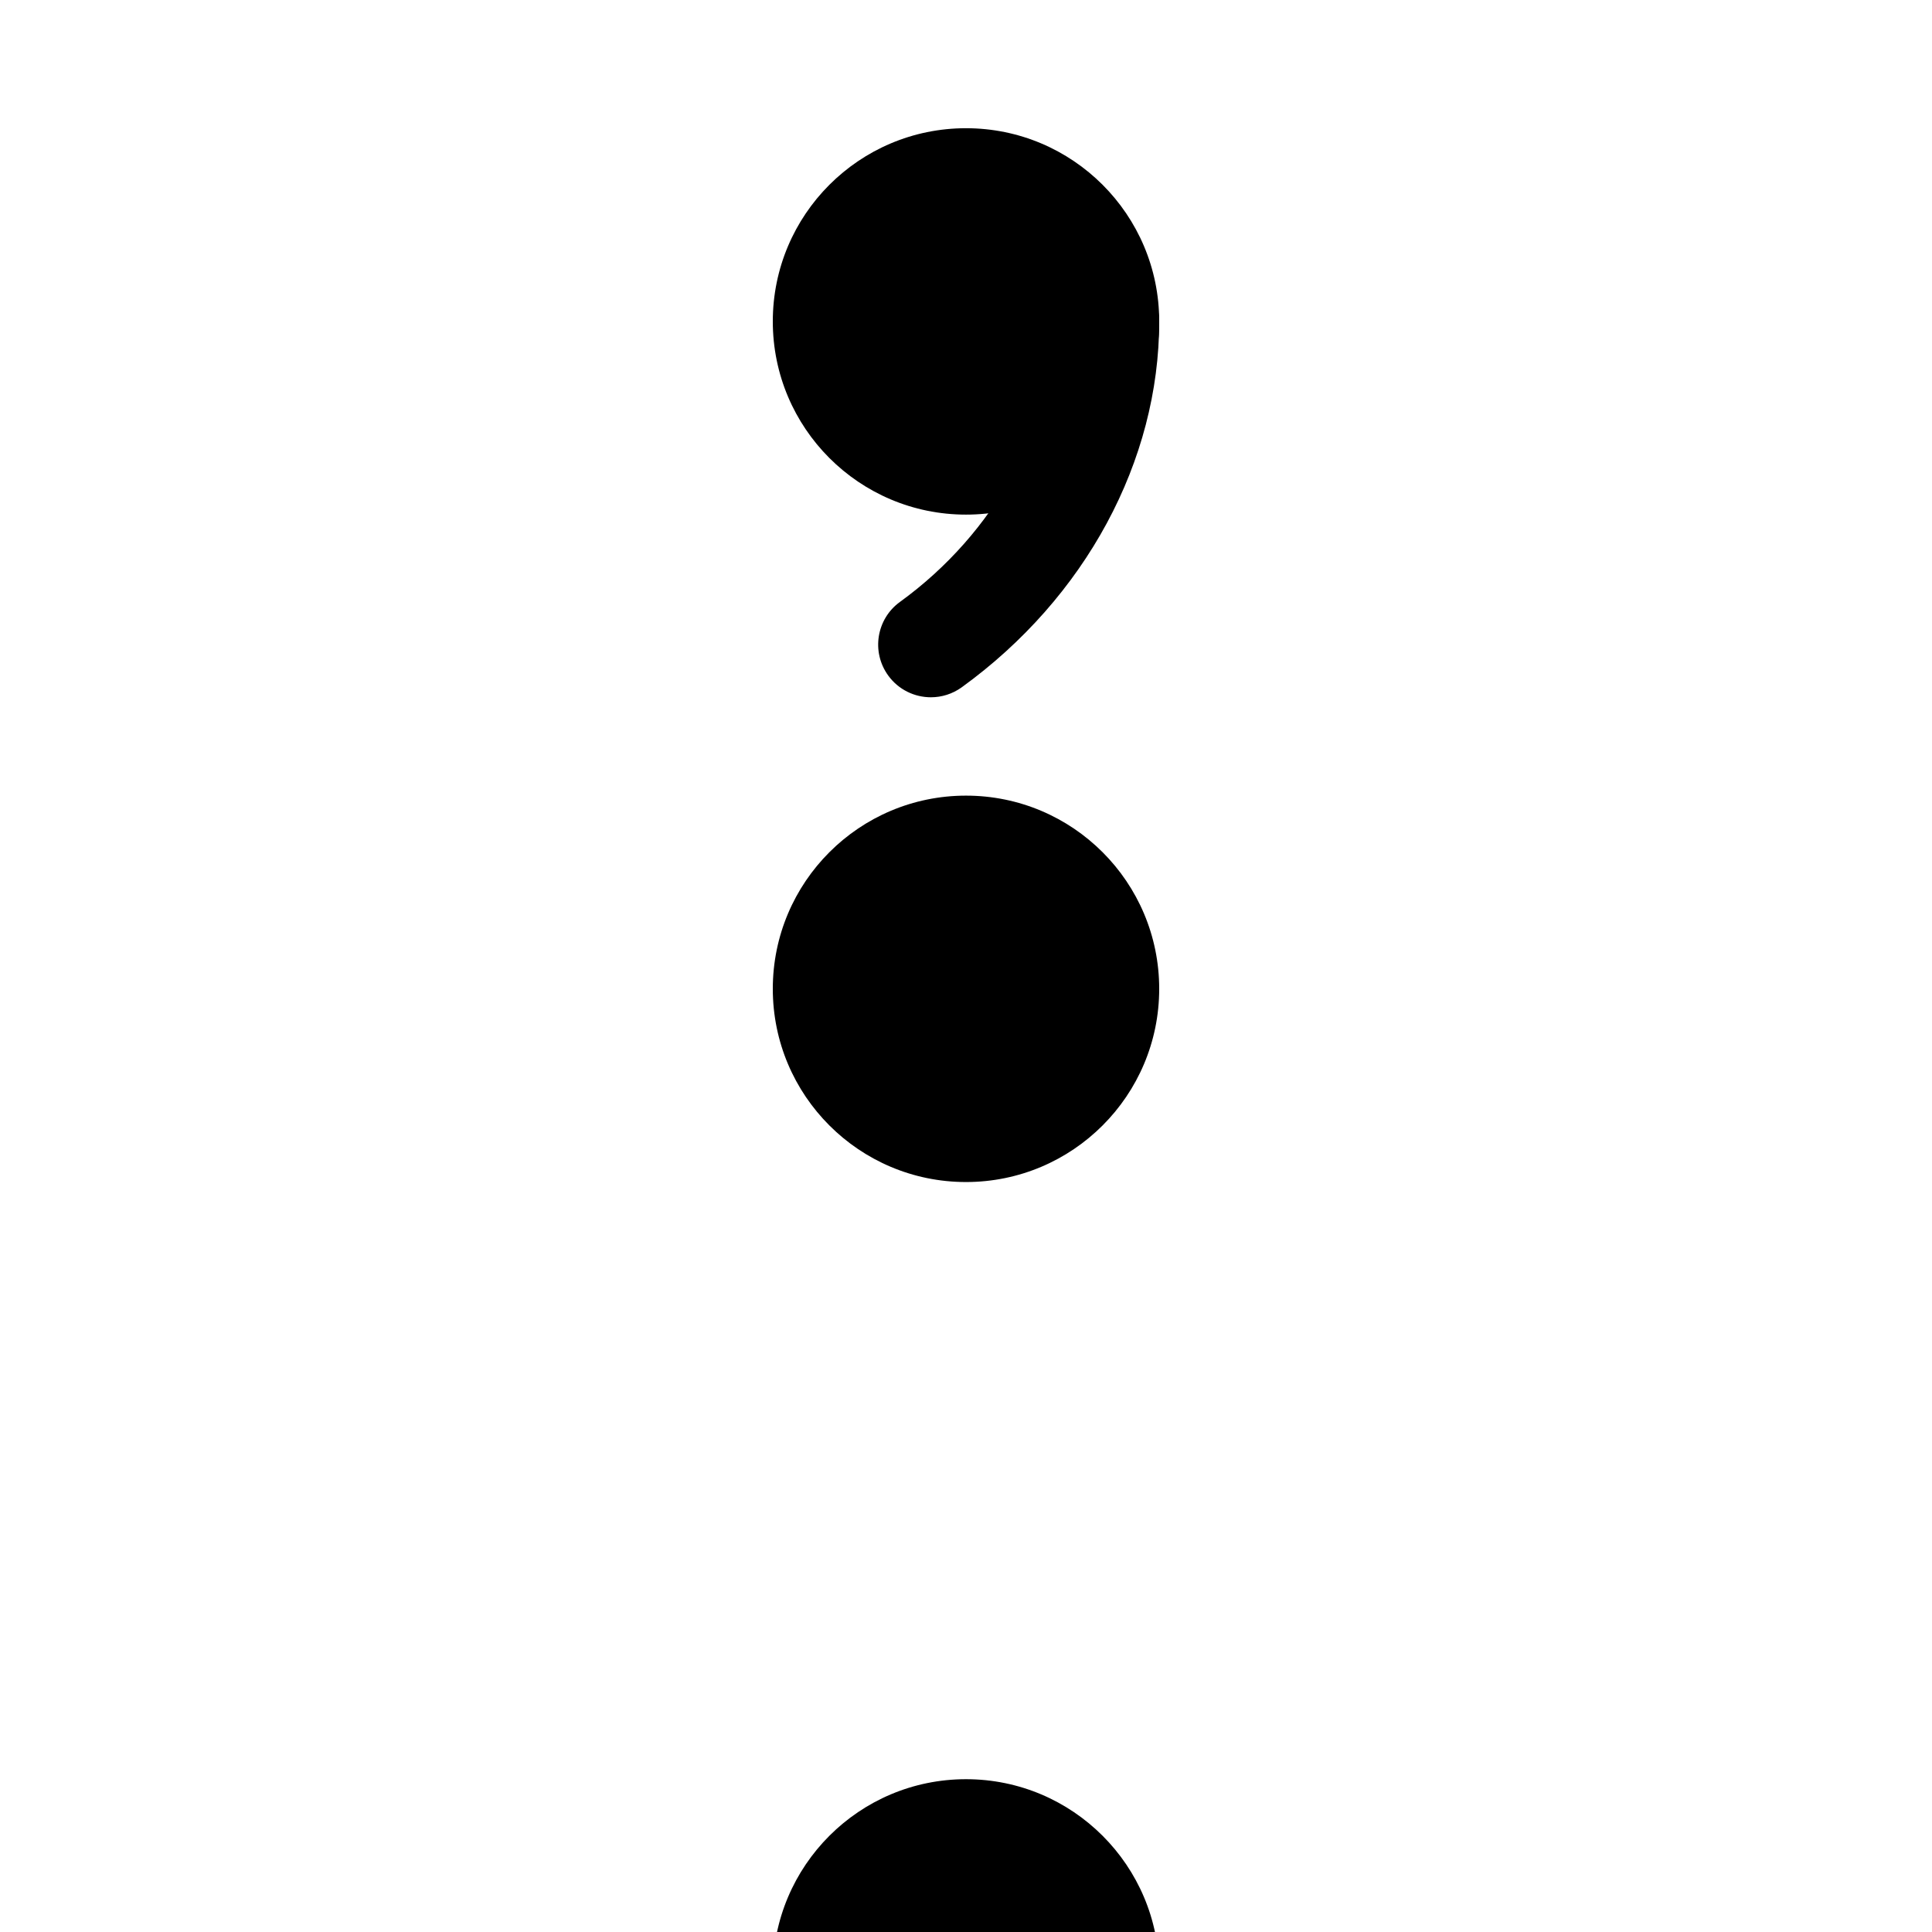
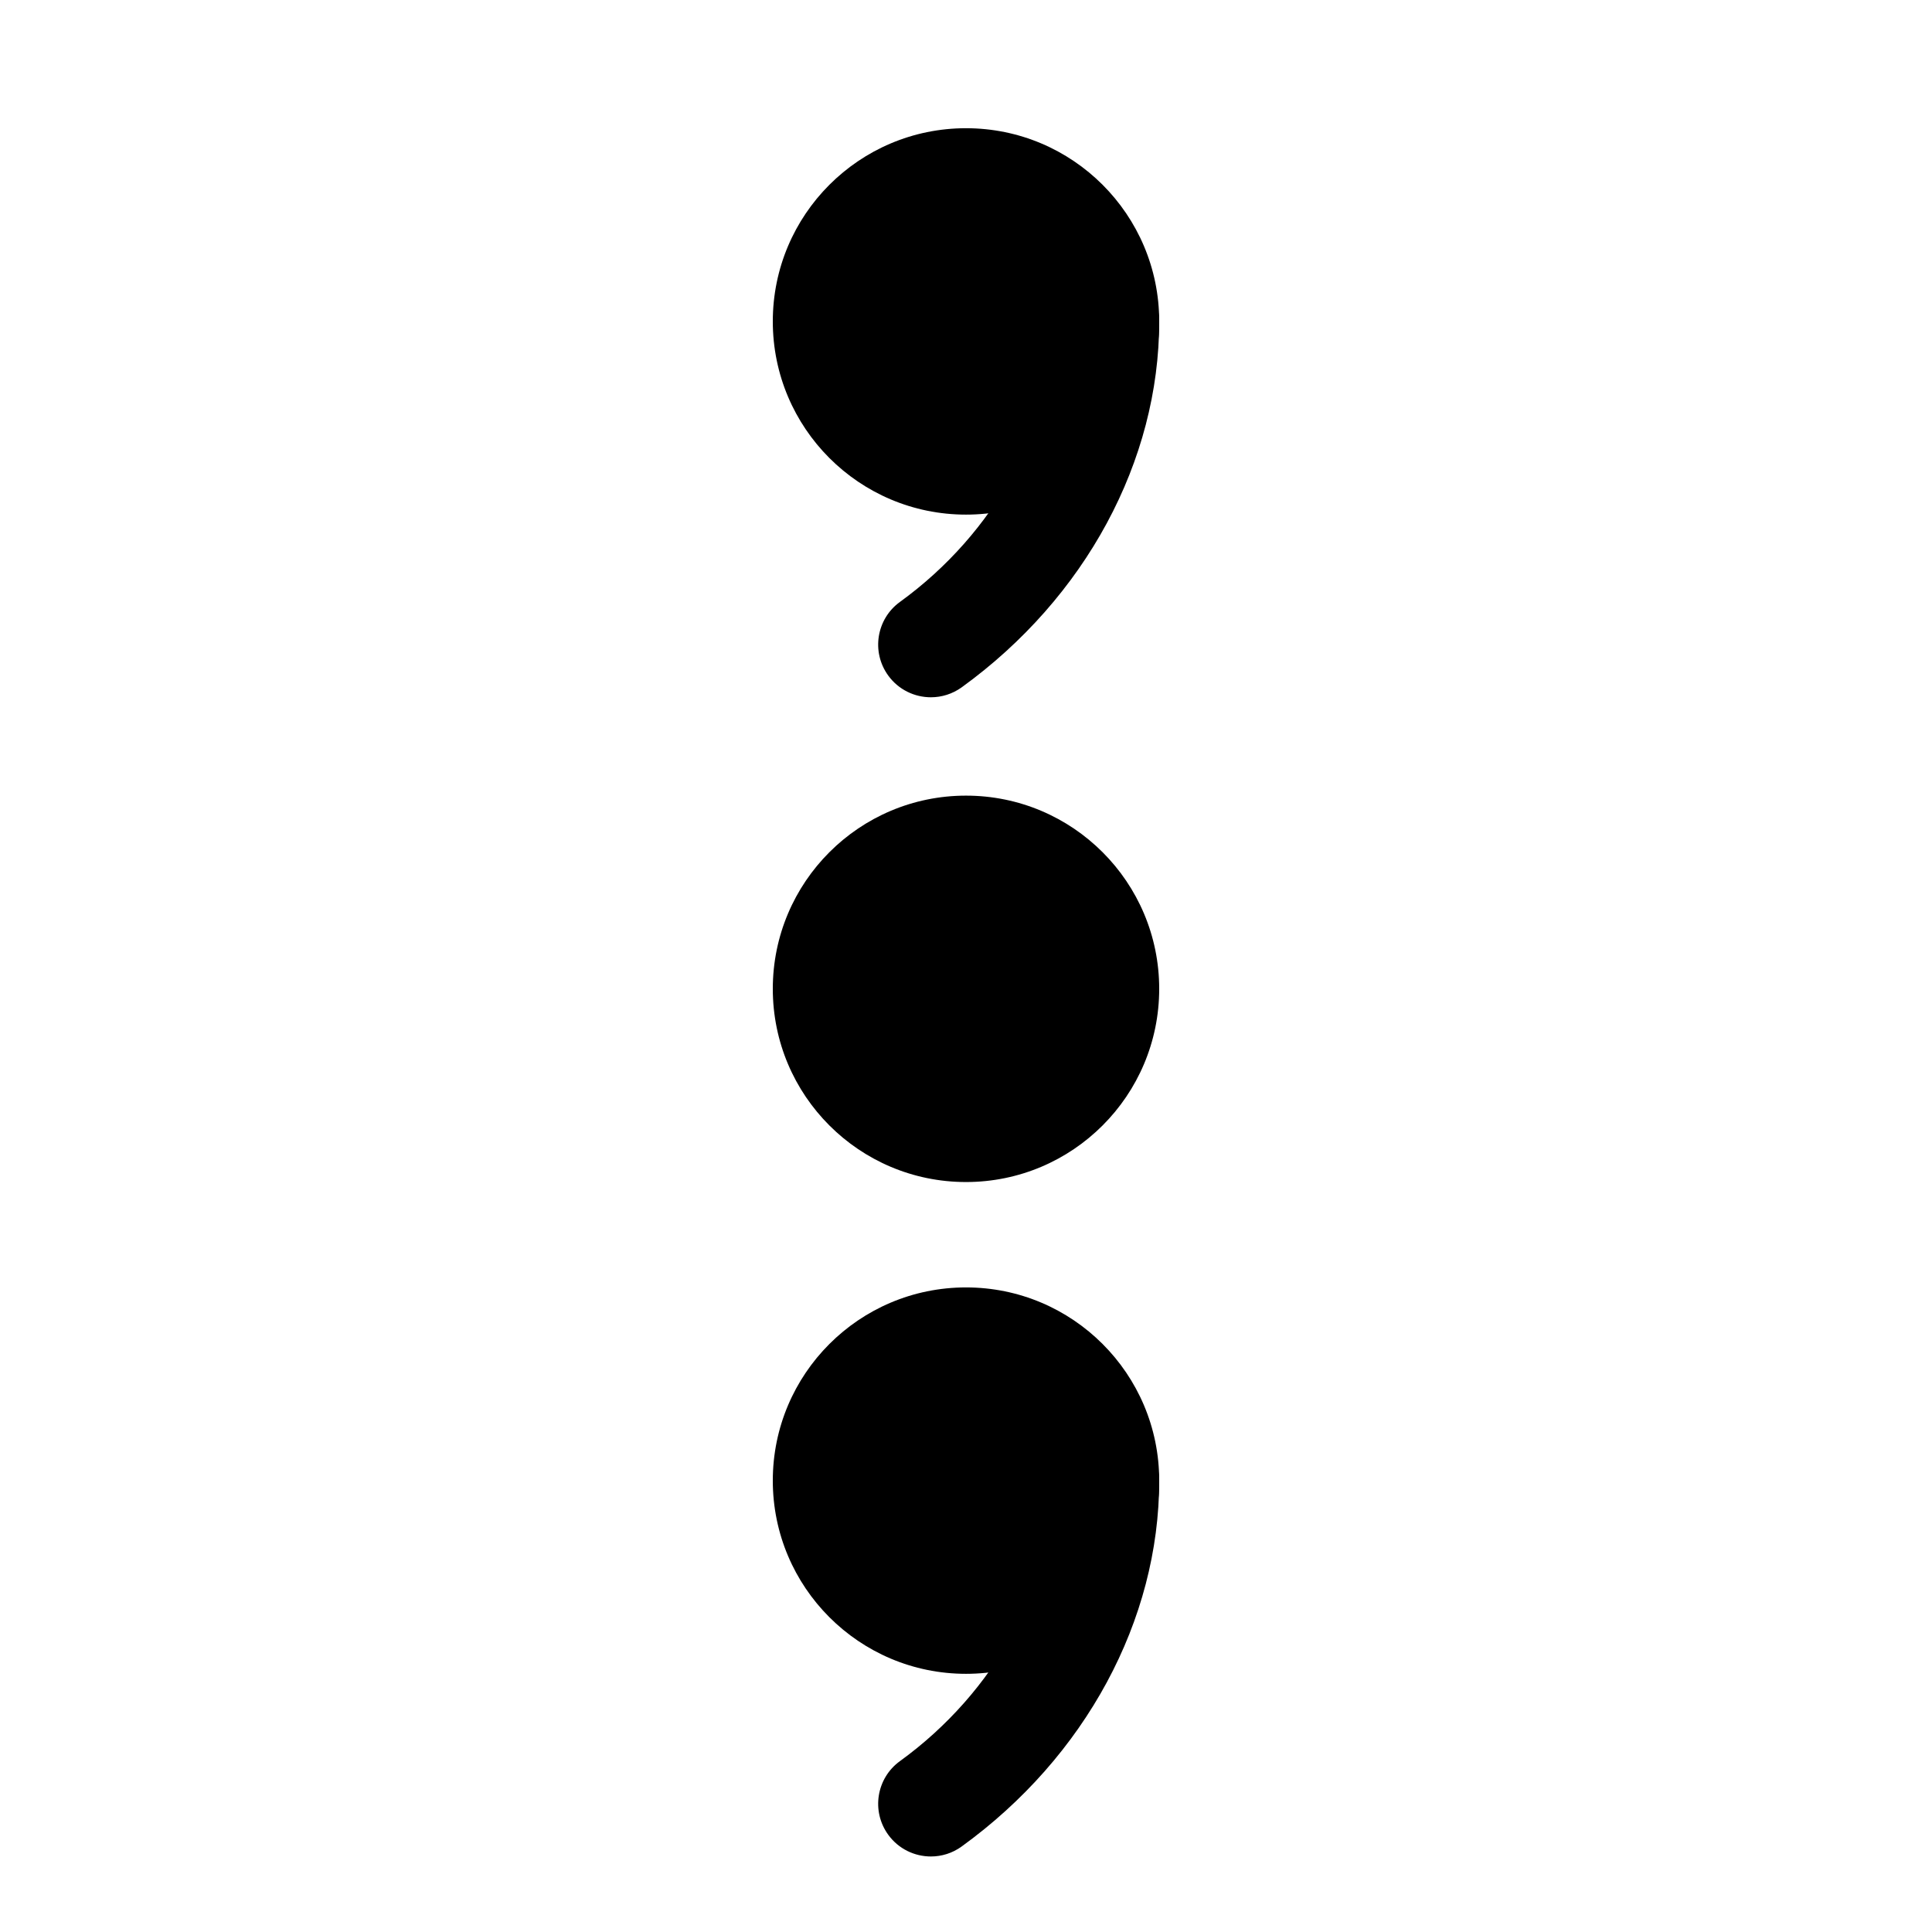
- <svg xmlns="http://www.w3.org/2000/svg" xmlns:xlink="http://www.w3.org/1999/xlink" version="1.1" id="svg2" x="0px" y="0px" width="55px" height="55px" viewBox="0 0 55 55" enable-background="new 0 0 55 55" xml:space="preserve">
-   <g id="g5" transform="translate(0,-19)">
-     <g id="ww_50">
-       <g id="circle8">
-         <circle cx="27.5" cy="28.15" r="5.5" />
-       </g>
-       <g id="path10">
-         <path d="M26.501,38.85c-0.465,0-0.923-0.215-1.216-0.62c-0.486-0.671-0.336-1.609,0.335-2.095C28.322,34.179,30,31.119,30,28.15     c0-0.829,0.672-1.5,1.5-1.5s1.5,0.671,1.5,1.5c0,3.974-2.101,7.867-5.62,10.415C27.114,38.757,26.806,38.85,26.501,38.85z" />
-       </g>
-     </g>
-   </g>
-   <g id="circle12">
-     <circle cx="27.5" cy="28.15" r="5.5" />
-   </g>
-   <g id="use14" transform="translate(0,14)" xlink:href="#ww_50">
-     <g id="ww_50_1_">
-       <g id="circle8_1_">
-         <circle cx="27.5" cy="42.15" r="5.5" />
-       </g>
-       <g id="path10_1_">
-         <path d="M26.501,52.85c-0.465,0-0.923-0.215-1.216-0.62c-0.486-0.671-0.336-1.609,0.335-2.095C28.322,48.179,30,45.12,30,42.15     c0-0.828,0.672-1.5,1.5-1.5s1.5,0.672,1.5,1.5c0,3.974-2.102,7.866-5.621,10.414C27.114,52.757,26.806,52.85,26.501,52.85z" />
-       </g>
-     </g>
-   </g>
+ <svg xmlns="http://www.w3.org/2000/svg" version="1.1" id="svg2" x="0px" y="0px" width="55px" height="55px" viewBox="0 0 55 55" enable-background="new 0 0 55 55" xml:space="preserve">
+   <circle cx="27.5" cy="9.15" r="5.5" />
+   <path d="M26.501,19.85c-0.465,0-0.923-0.215-1.216-0.62c-0.486-0.671-0.336-1.609,0.335-2.095C28.322,15.179,30,12.119,30,9.15  c0-0.829,0.672-1.5,1.5-1.5S33,8.321,33,9.15c0,3.974-2.101,7.867-5.62,10.415C27.114,19.757,26.806,19.85,26.501,19.85z" />
+   <circle cx="27.5" cy="28.15" r="5.5" />
+   <circle cx="27.5" cy="42.15" r="5.5" />
+   <path d="M26.501,52.85c-0.465,0-0.923-0.215-1.216-0.62c-0.486-0.671-0.336-1.609,0.335-2.095C28.322,48.179,30,45.12,30,42.15  c0-0.828,0.672-1.5,1.5-1.5s1.5,0.672,1.5,1.5c0,3.974-2.102,7.866-5.621,10.414C27.114,52.757,26.806,52.85,26.501,52.85z" />
</svg>
